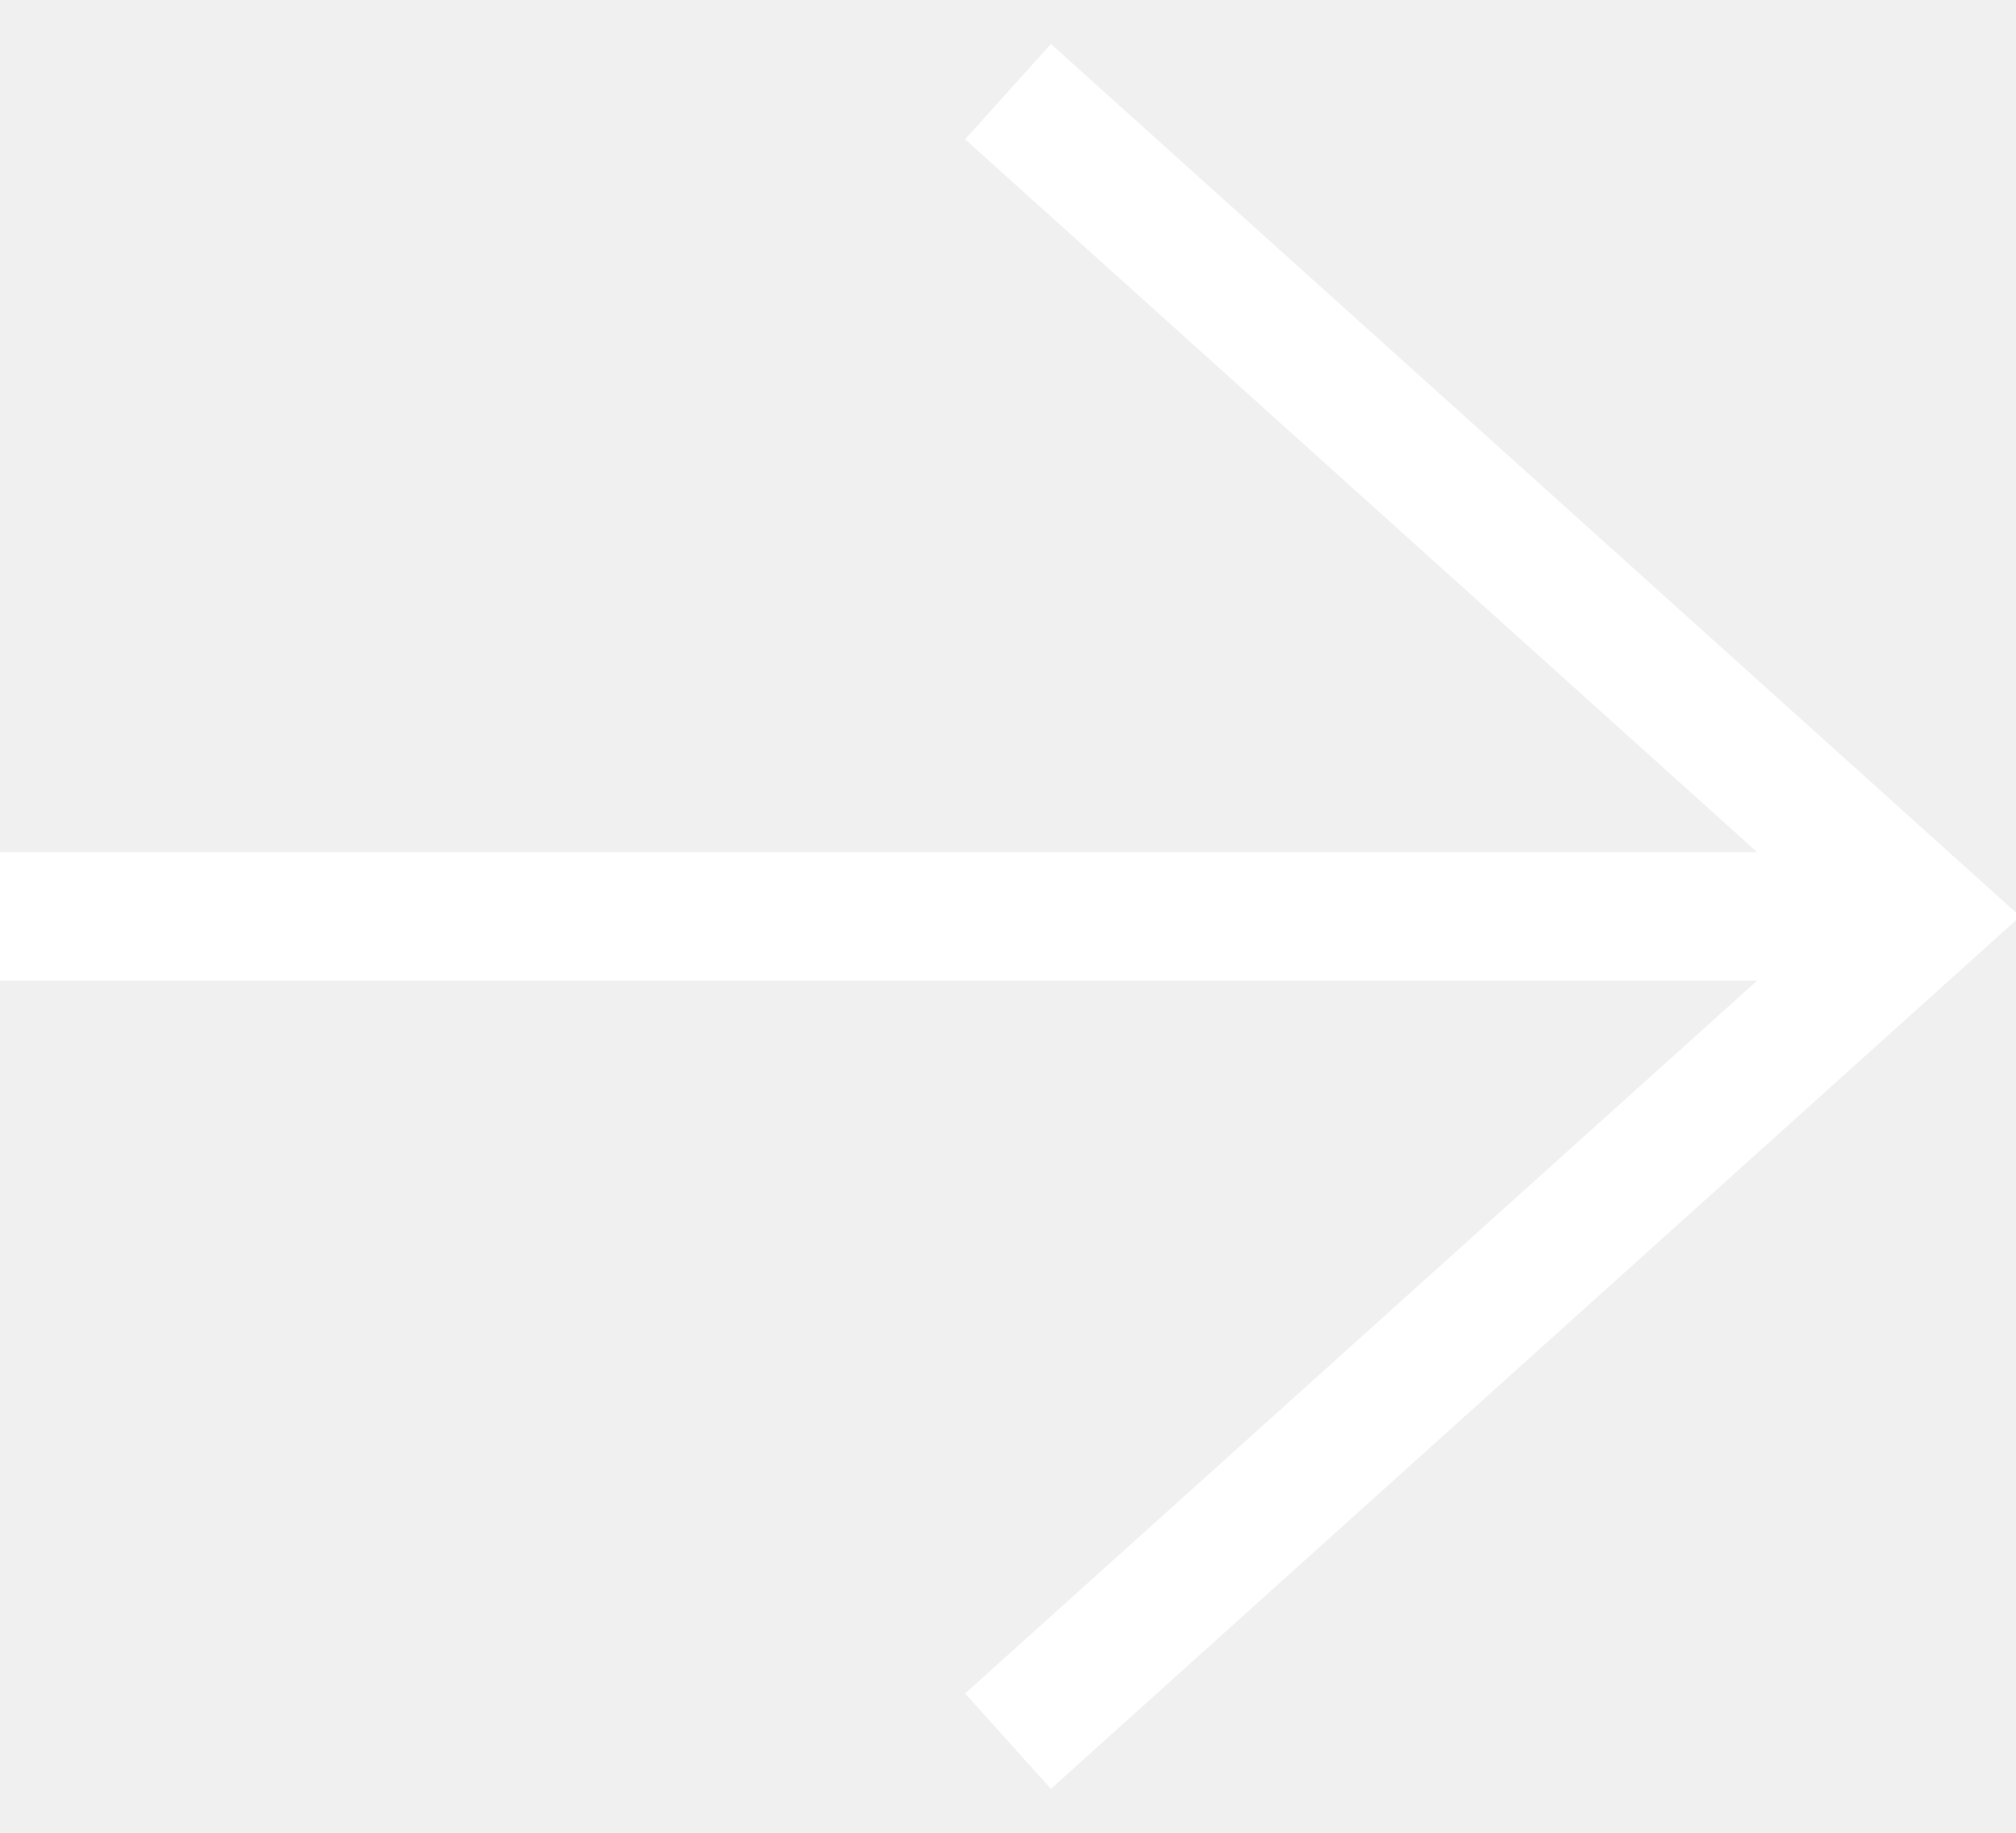
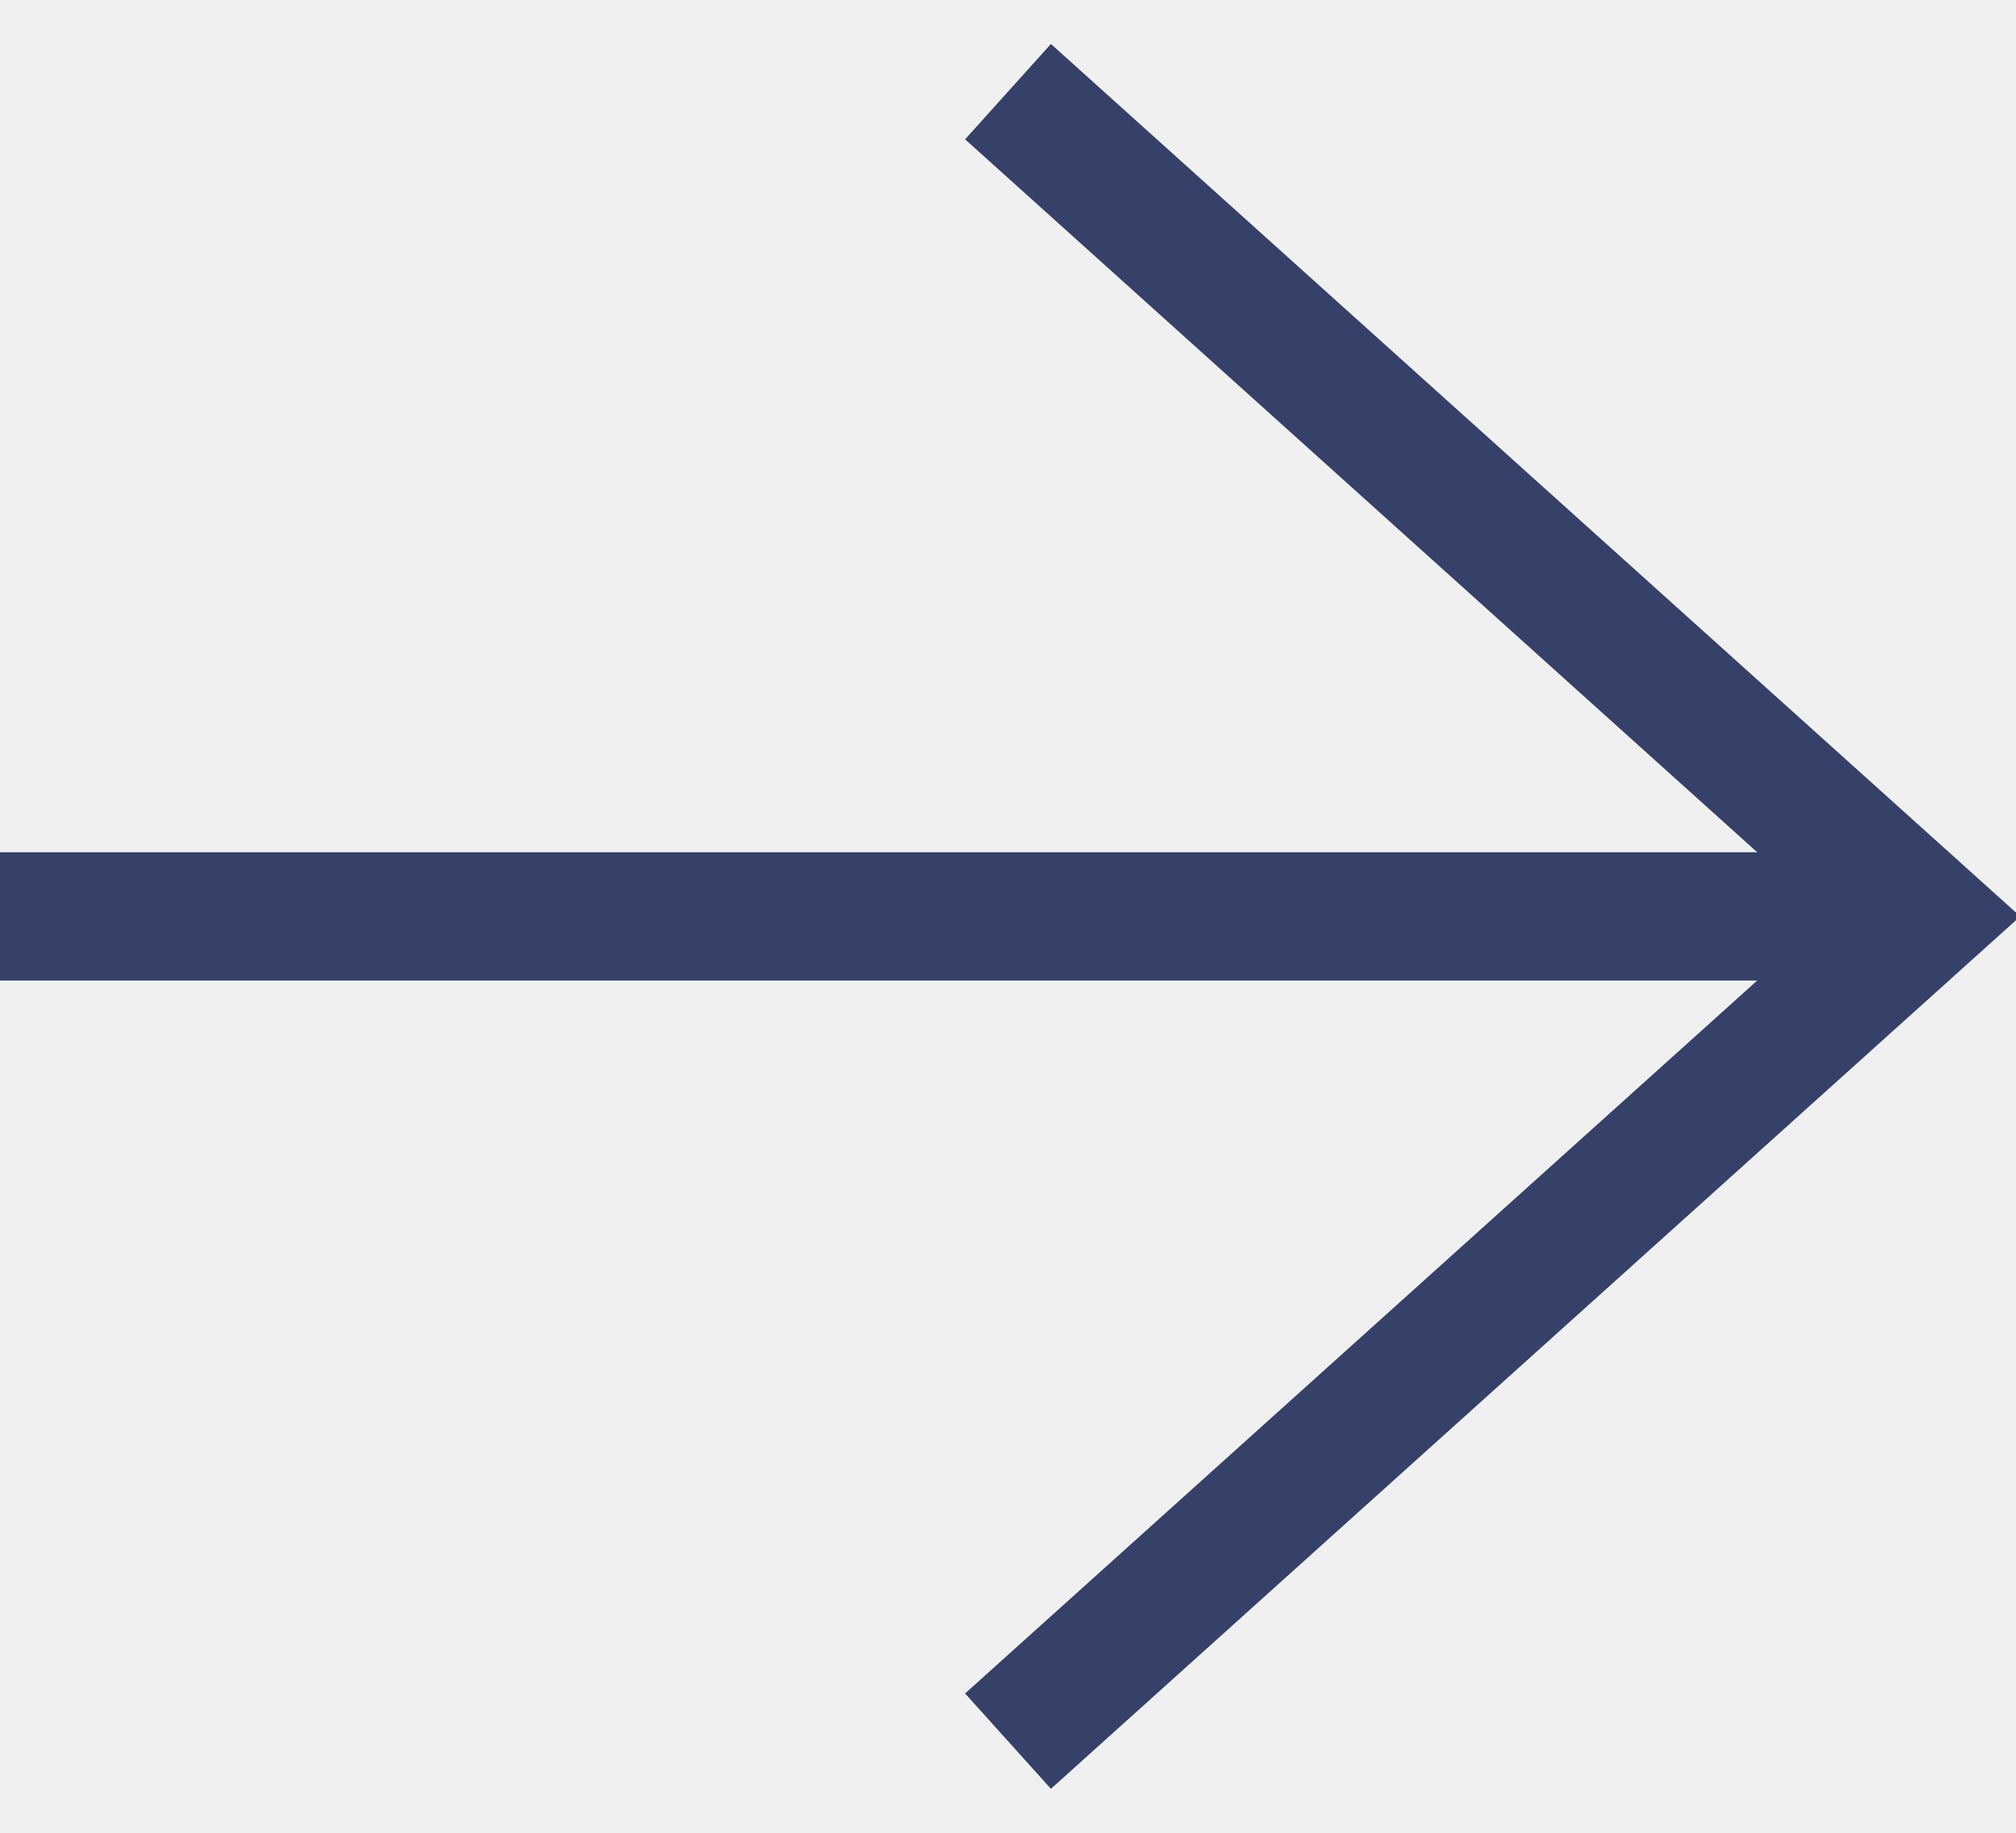
<svg xmlns="http://www.w3.org/2000/svg" width="22px" height="20px" viewBox="0 0 22 20" version="1.1">
  <defs />
  <g id="pagination" stroke="none" stroke-width="1" fill="none" fill-rule="evenodd" transform="translate(-297, -2)">
-     <g id="ICONS/Icons-22/back-arrow" stroke="#ffffff" stroke-width="1.4">
+     <g id="ICONS/Icons-22/back-arrow" stroke="#354168" stroke-width="1.4">
      <g transform="translate(308, 12) scale(-1, 1) translate(-308, -12) translate(296, 0)">
        <g id="Group-3-Copy" transform="translate(2, 3)">
          <polyline id="Path-5" transform="translate(5, 9) scale(-1, 1) translate(-5, -9) " points="0 -3.73034936e-14 10 9 0 18" />
          <path d="M1,9 L21,9" id="Path-8" />
        </g>
      </g>
    </g>
  </g>
</svg>
